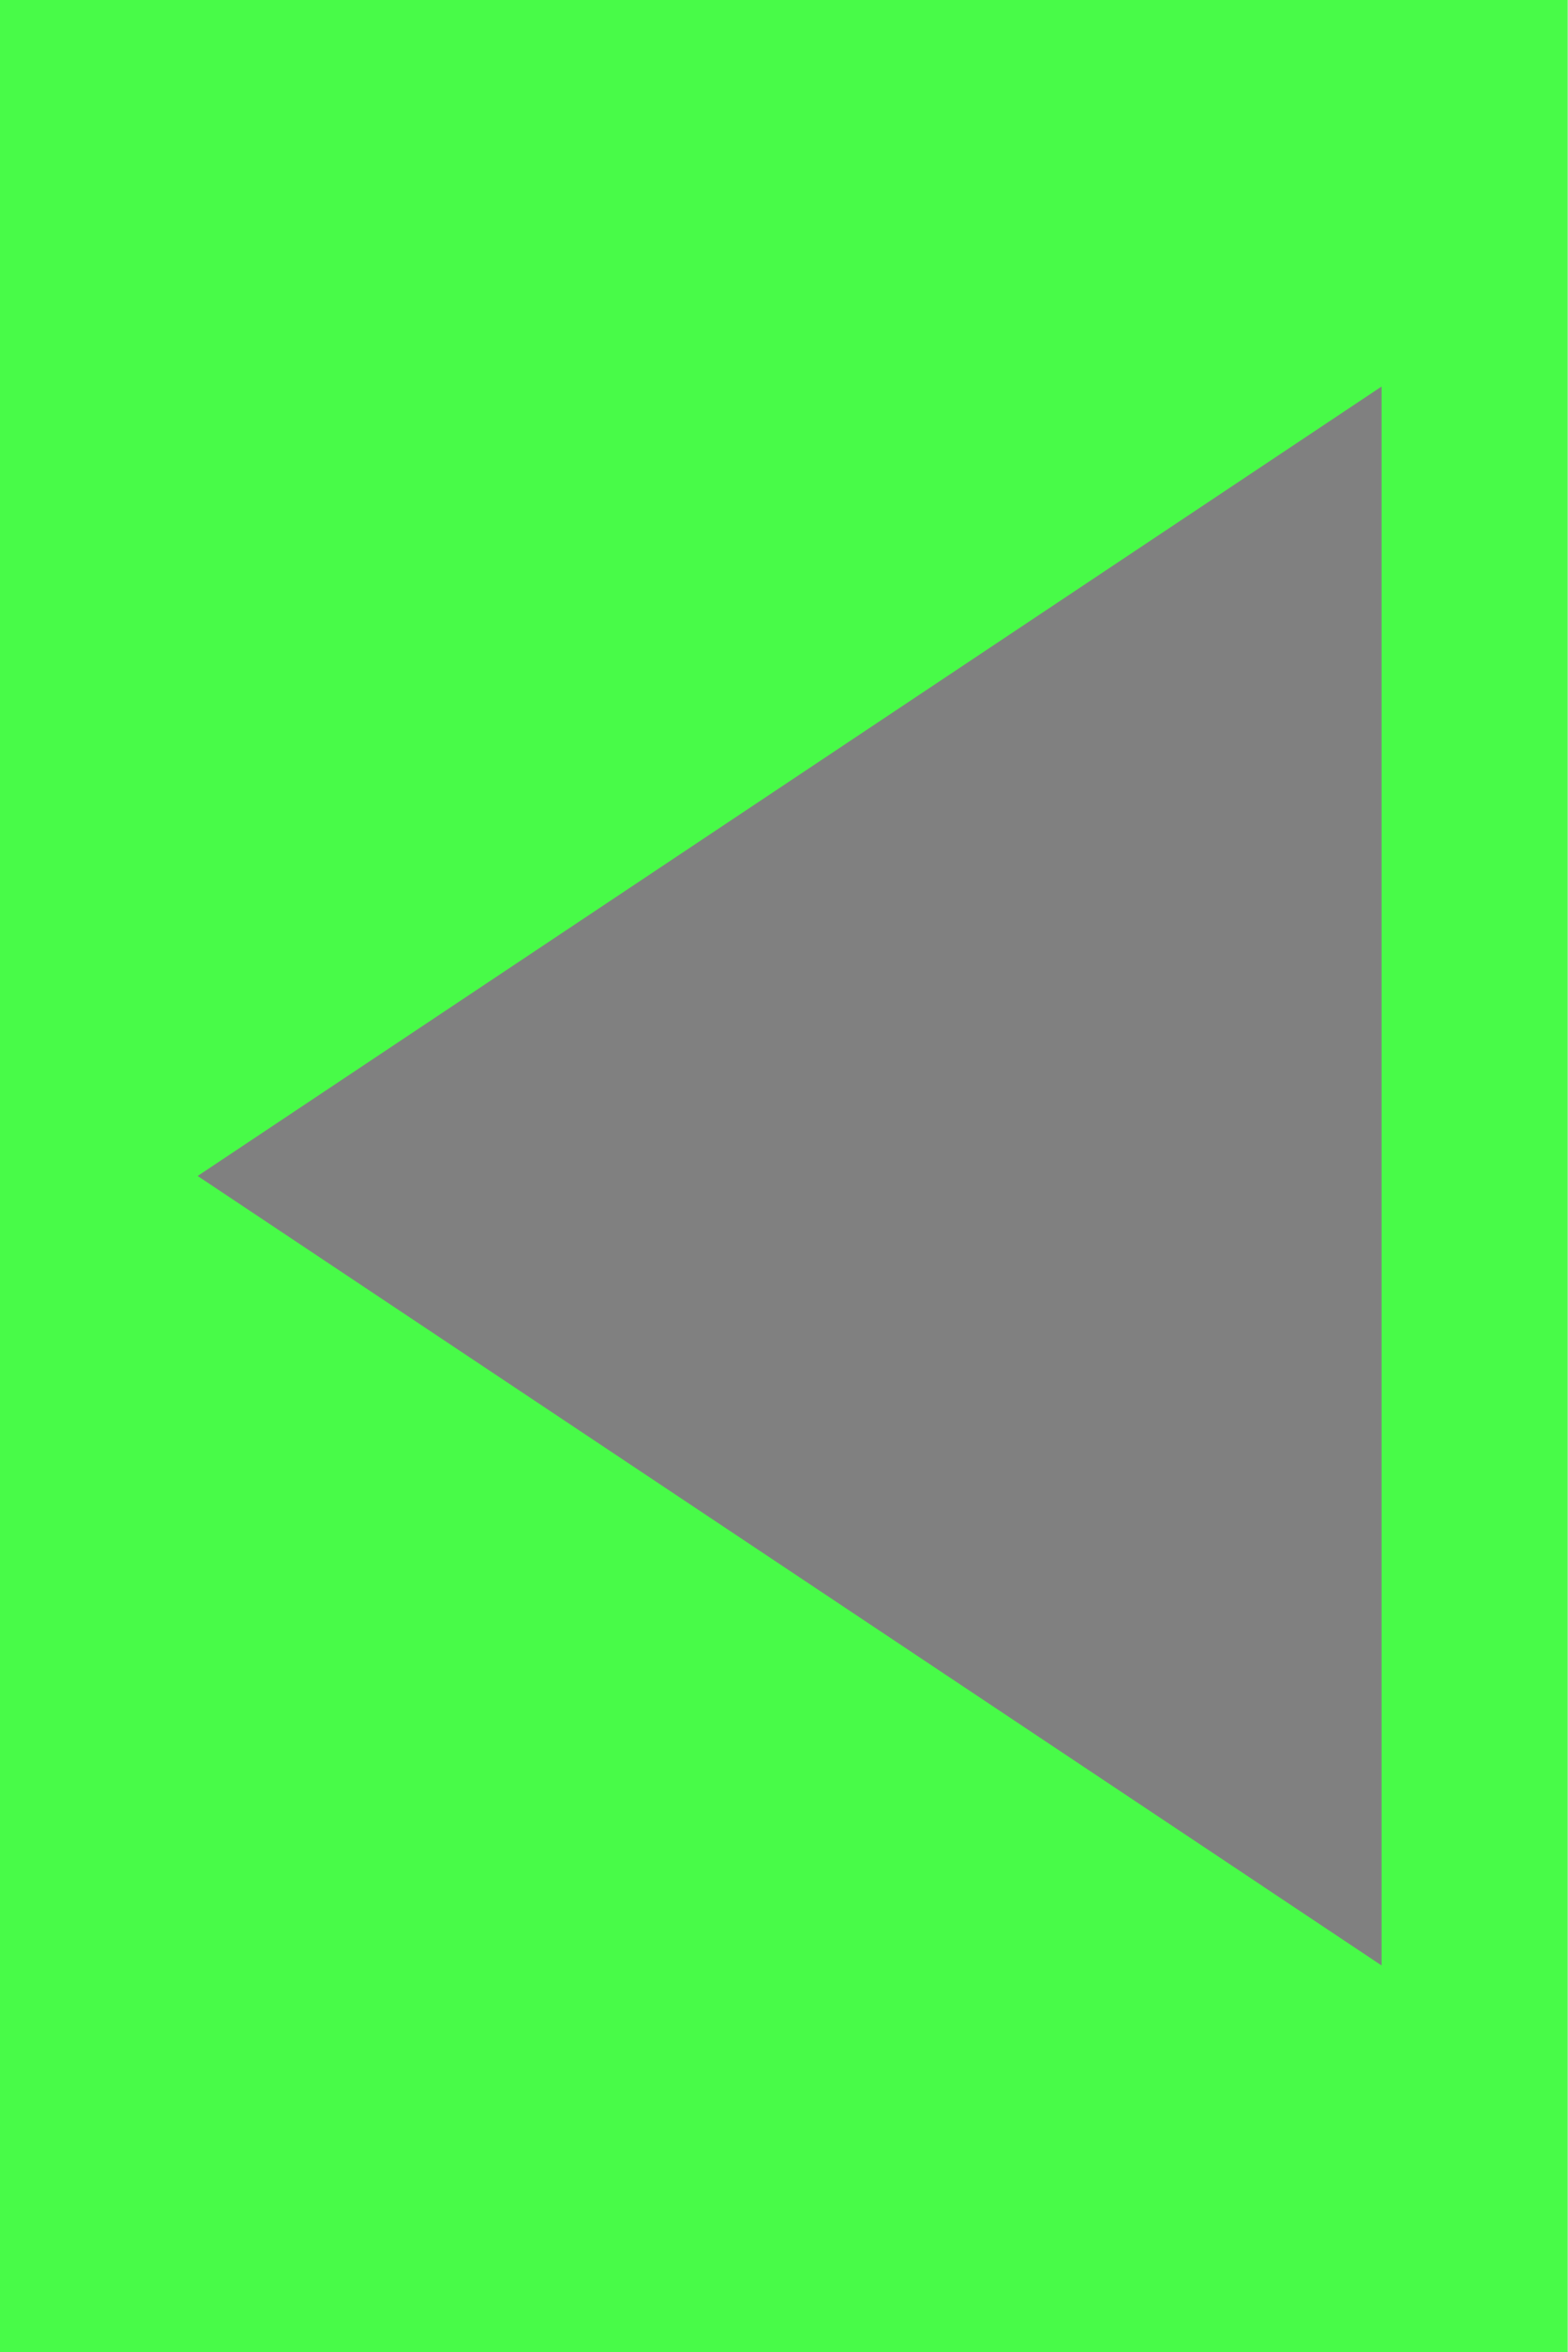
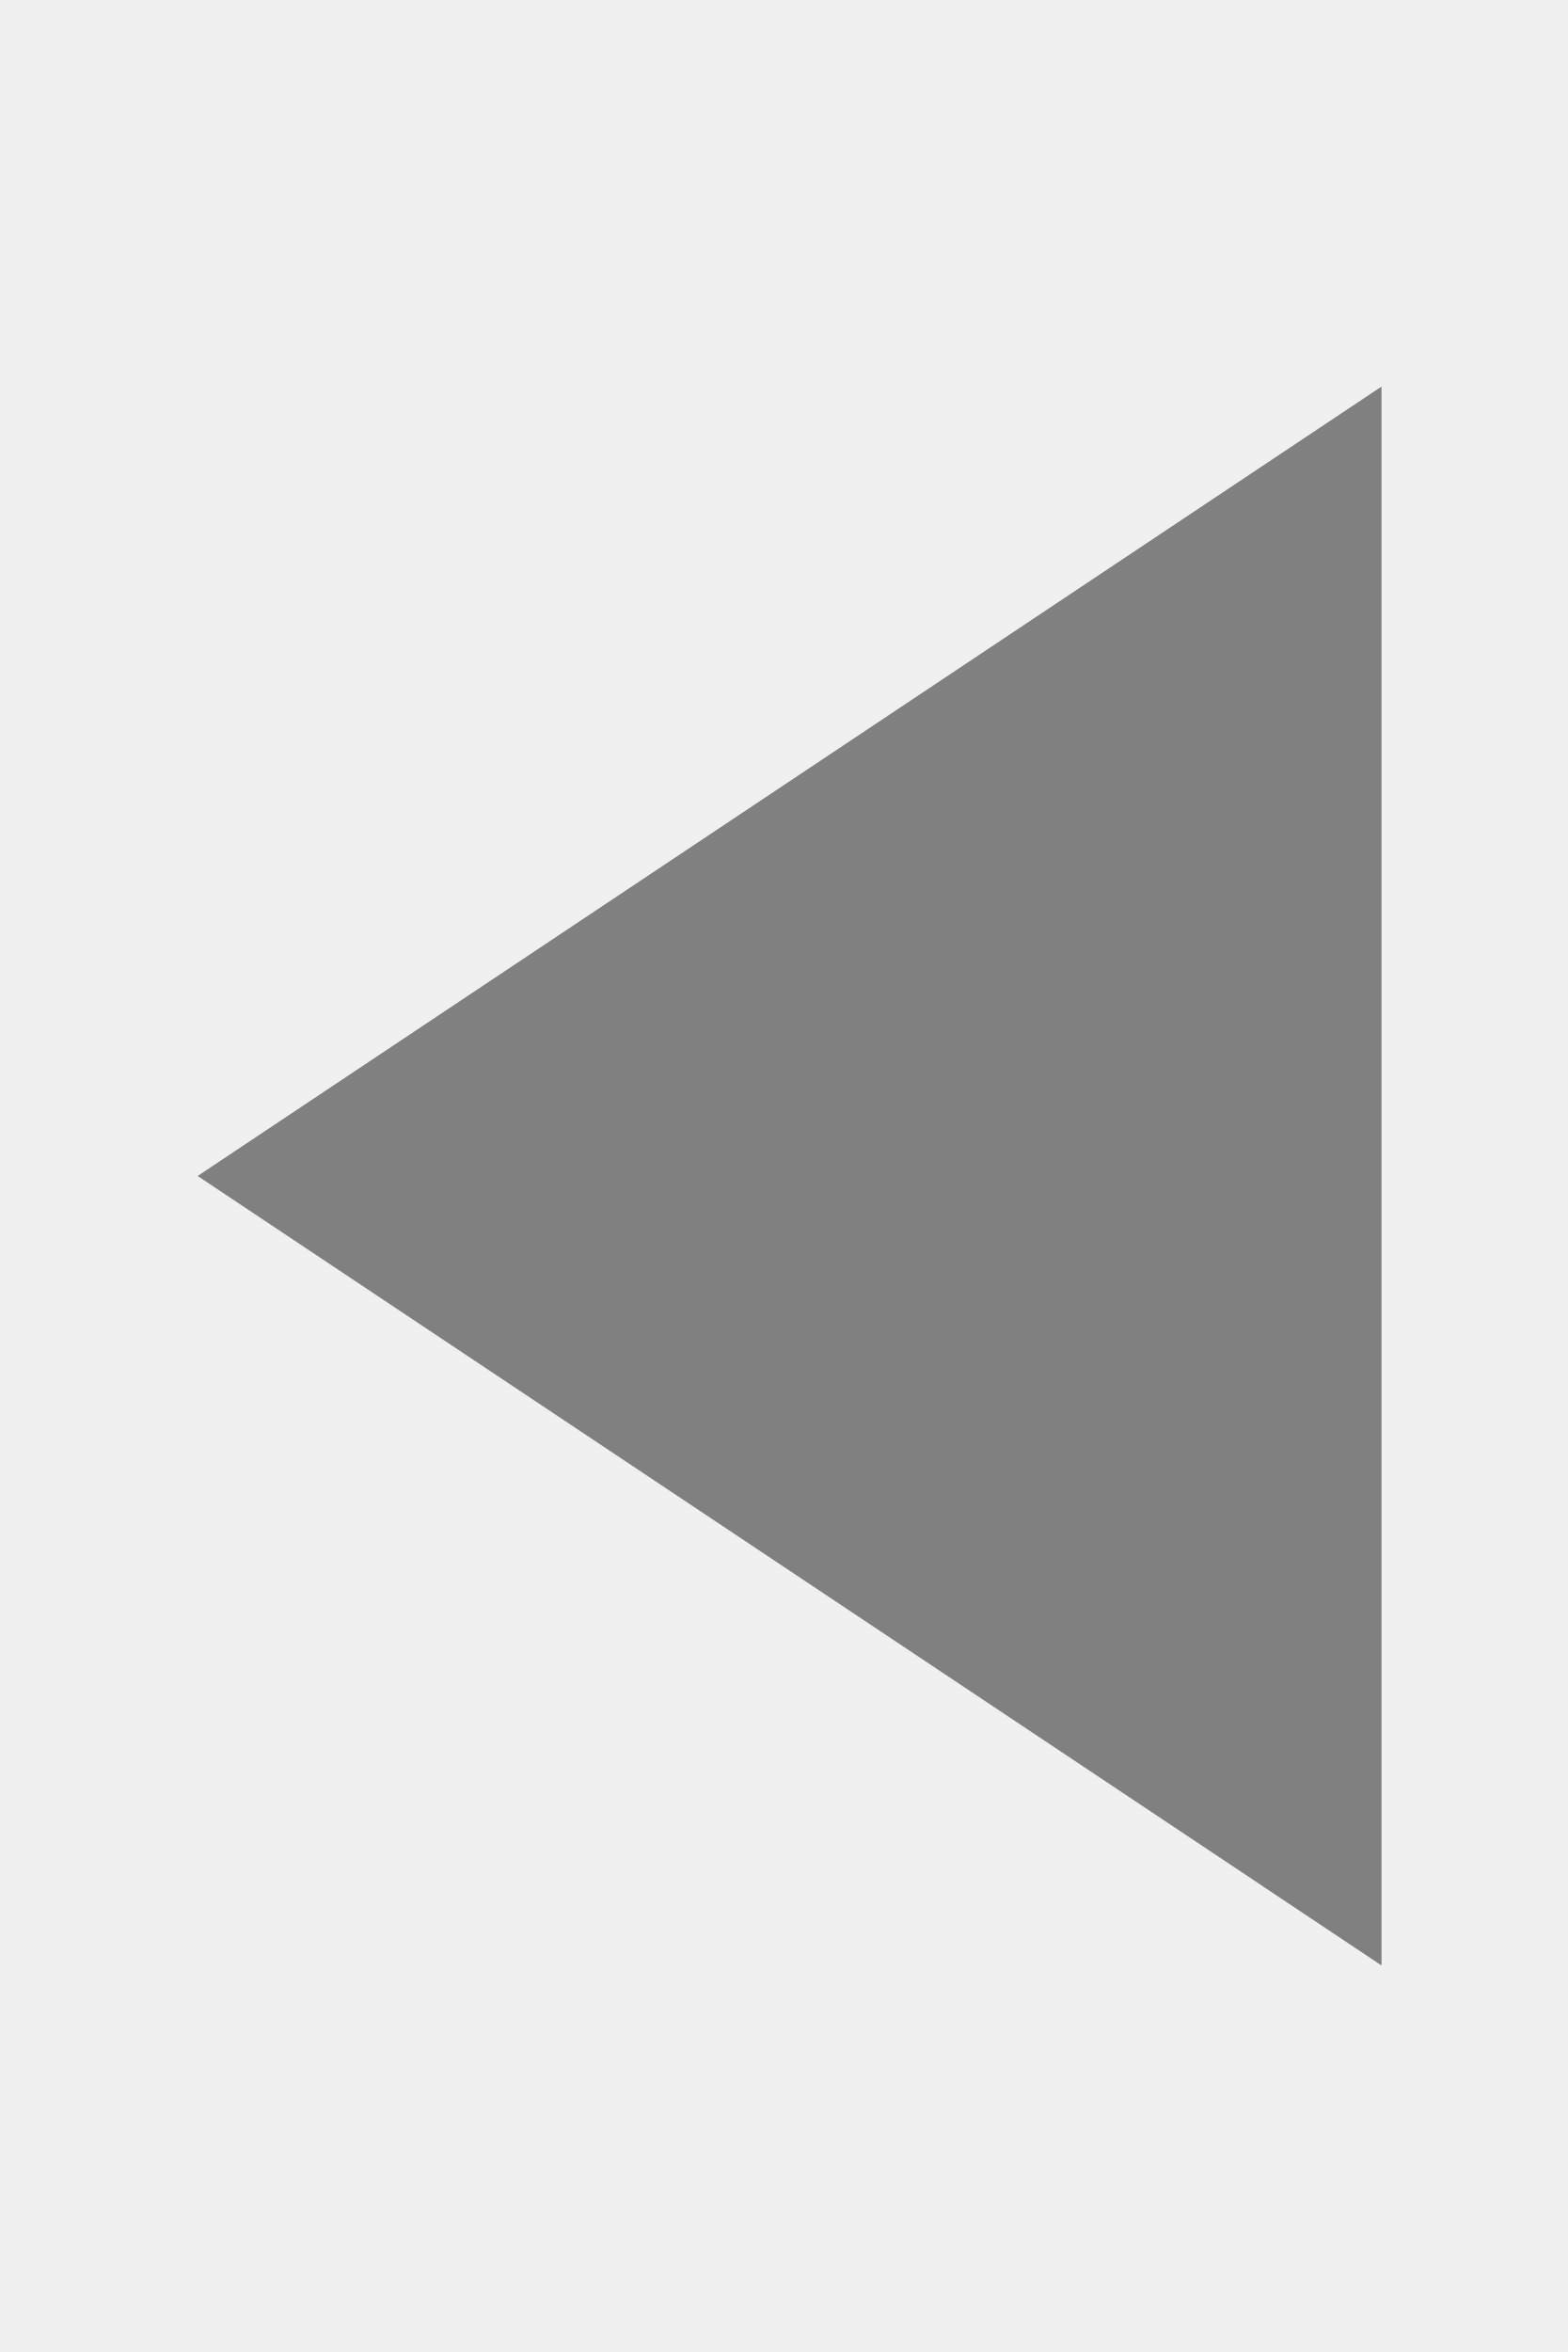
<svg xmlns="http://www.w3.org/2000/svg" height="12" viewBox="0 0 8 12" width="8">
-   <g id="back_color_VC" transform="" visibility="visible">
+   <g id="back_color_VC" transform="" visibility="hidden">
    <rect fill="#00FF00" height="12" opacity="0.7" stroke="none" width="8" />
  </g>
  <g id="back_color_PC" visibility="hidden">
    <rect fill="white" height="12" opacity="0.7" stroke="none" width="8" />
  </g>
  <g fill="gray" id="hlavne_navestidlo" stroke="gray" stroke-width="1.1">
    <polygon points="2,6 6.5,3 6.5,9" />
  </g>
</svg>
